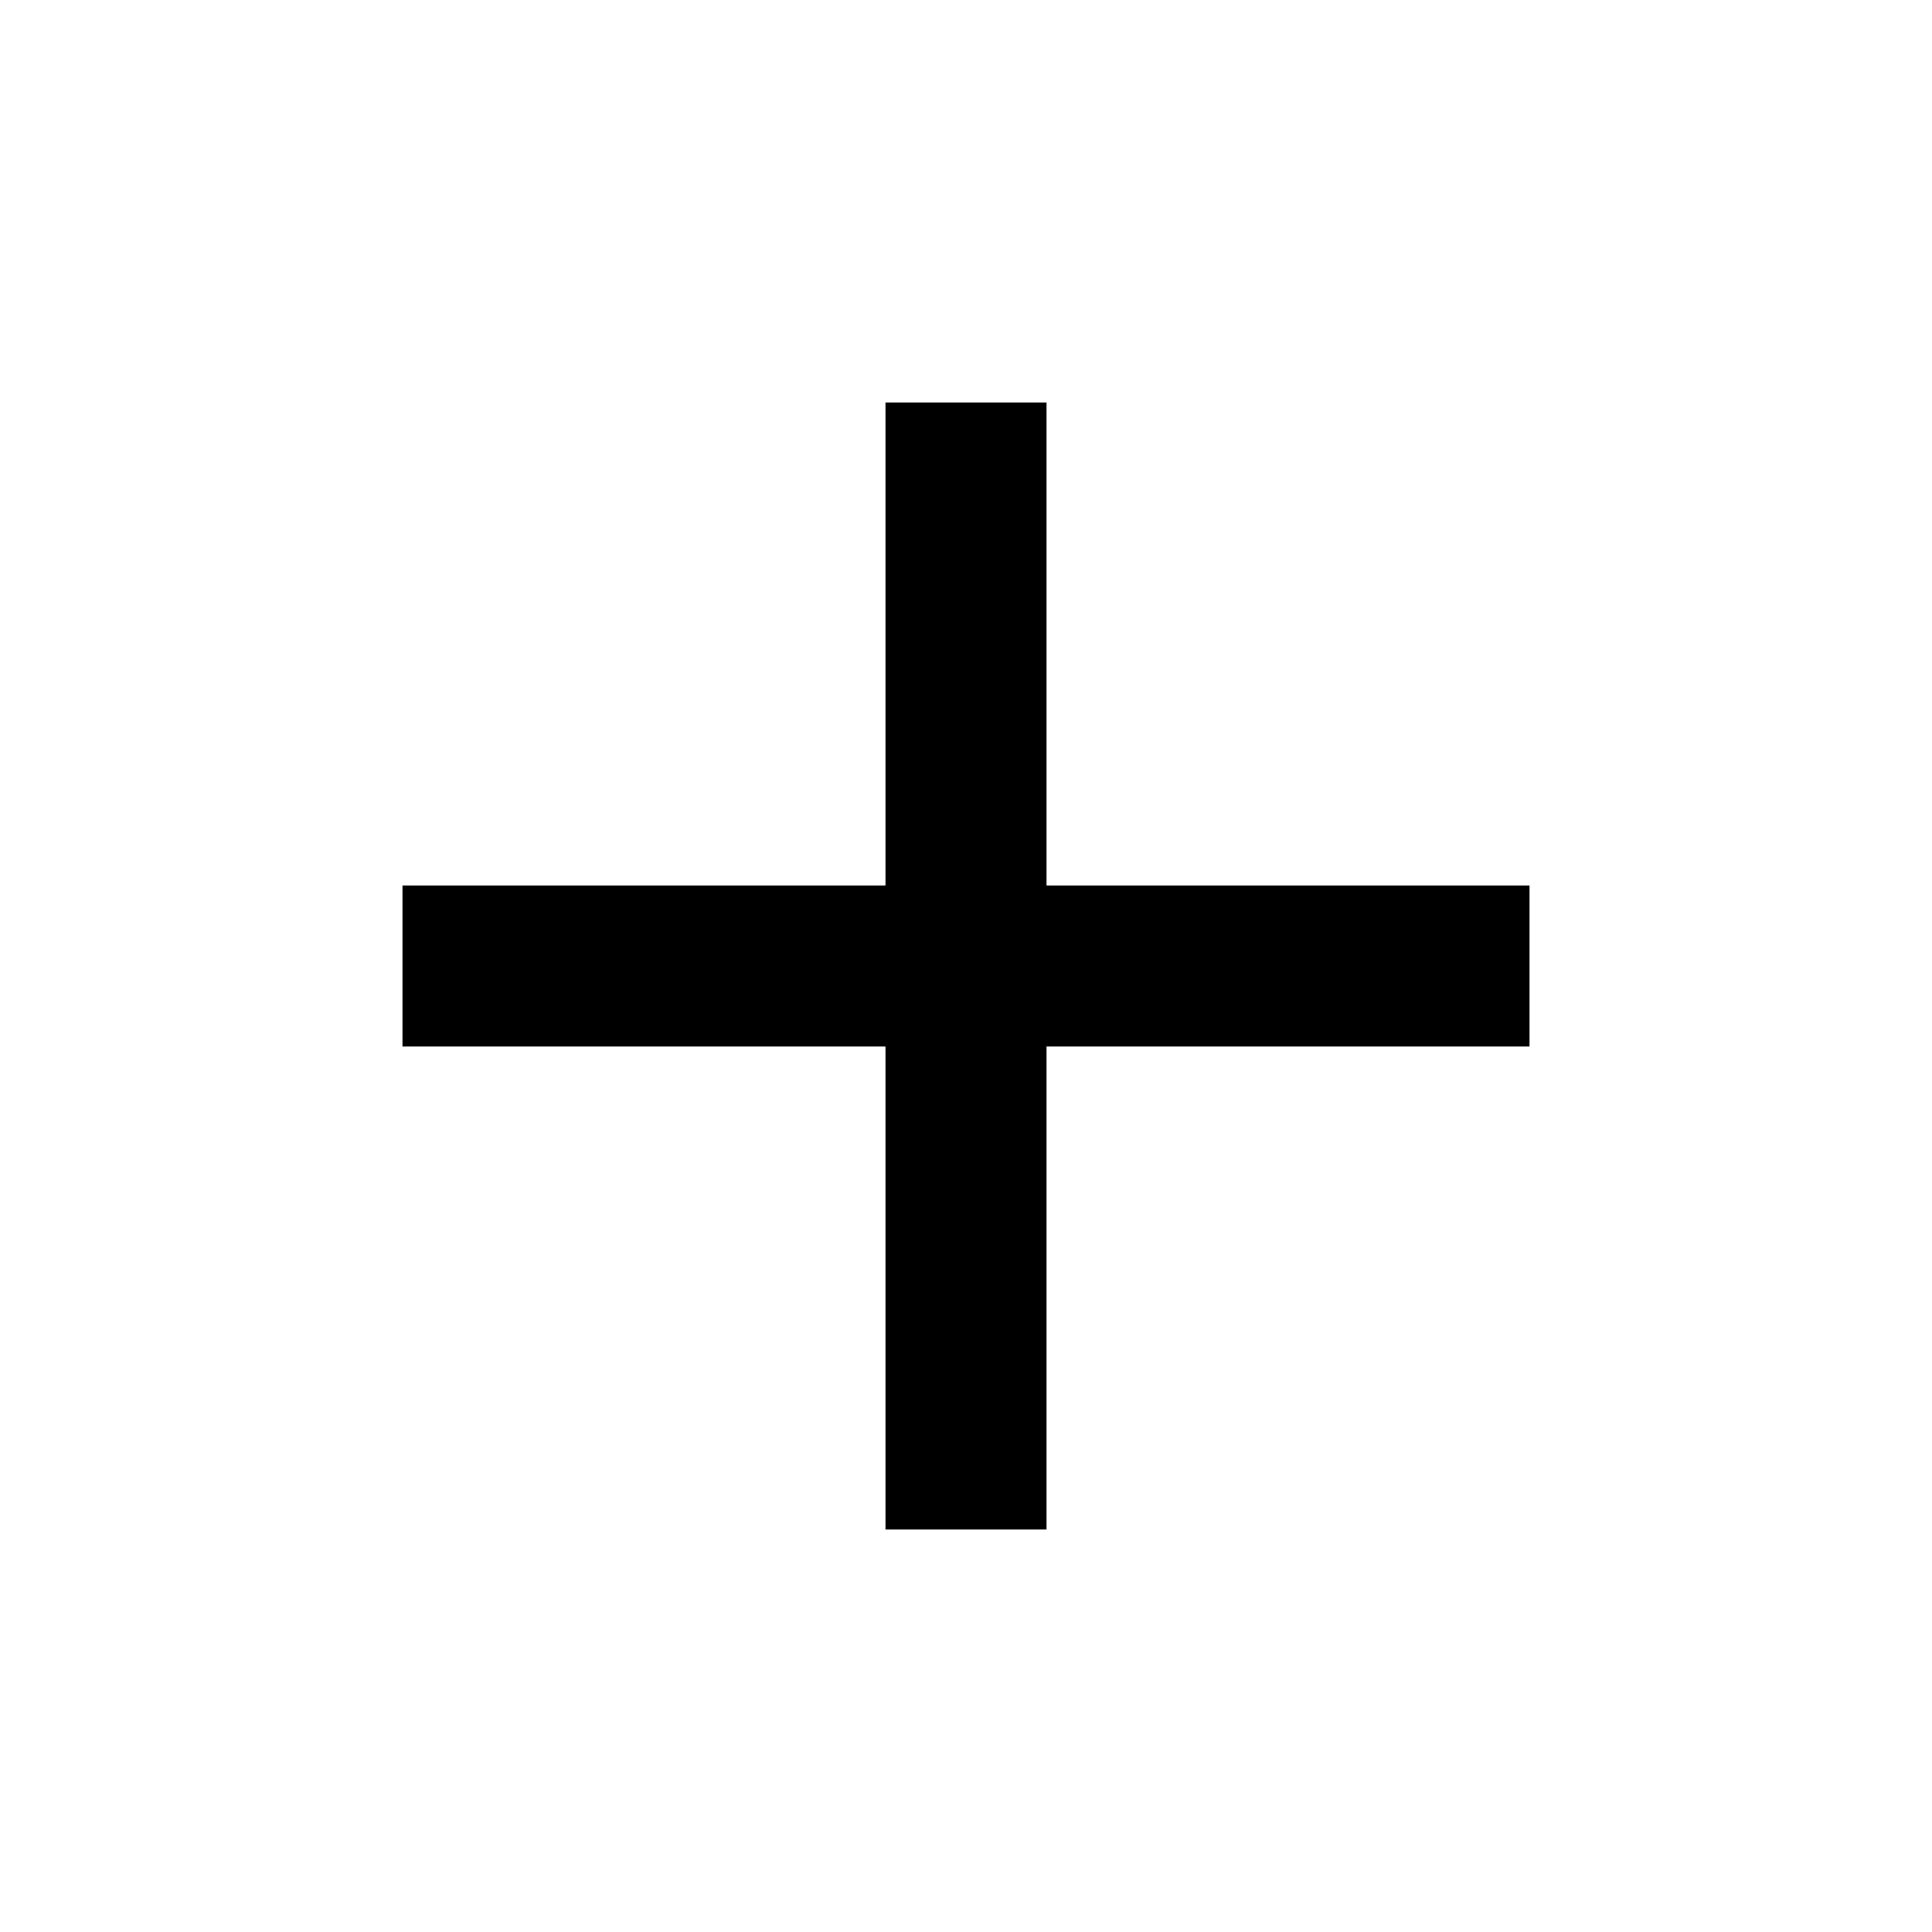
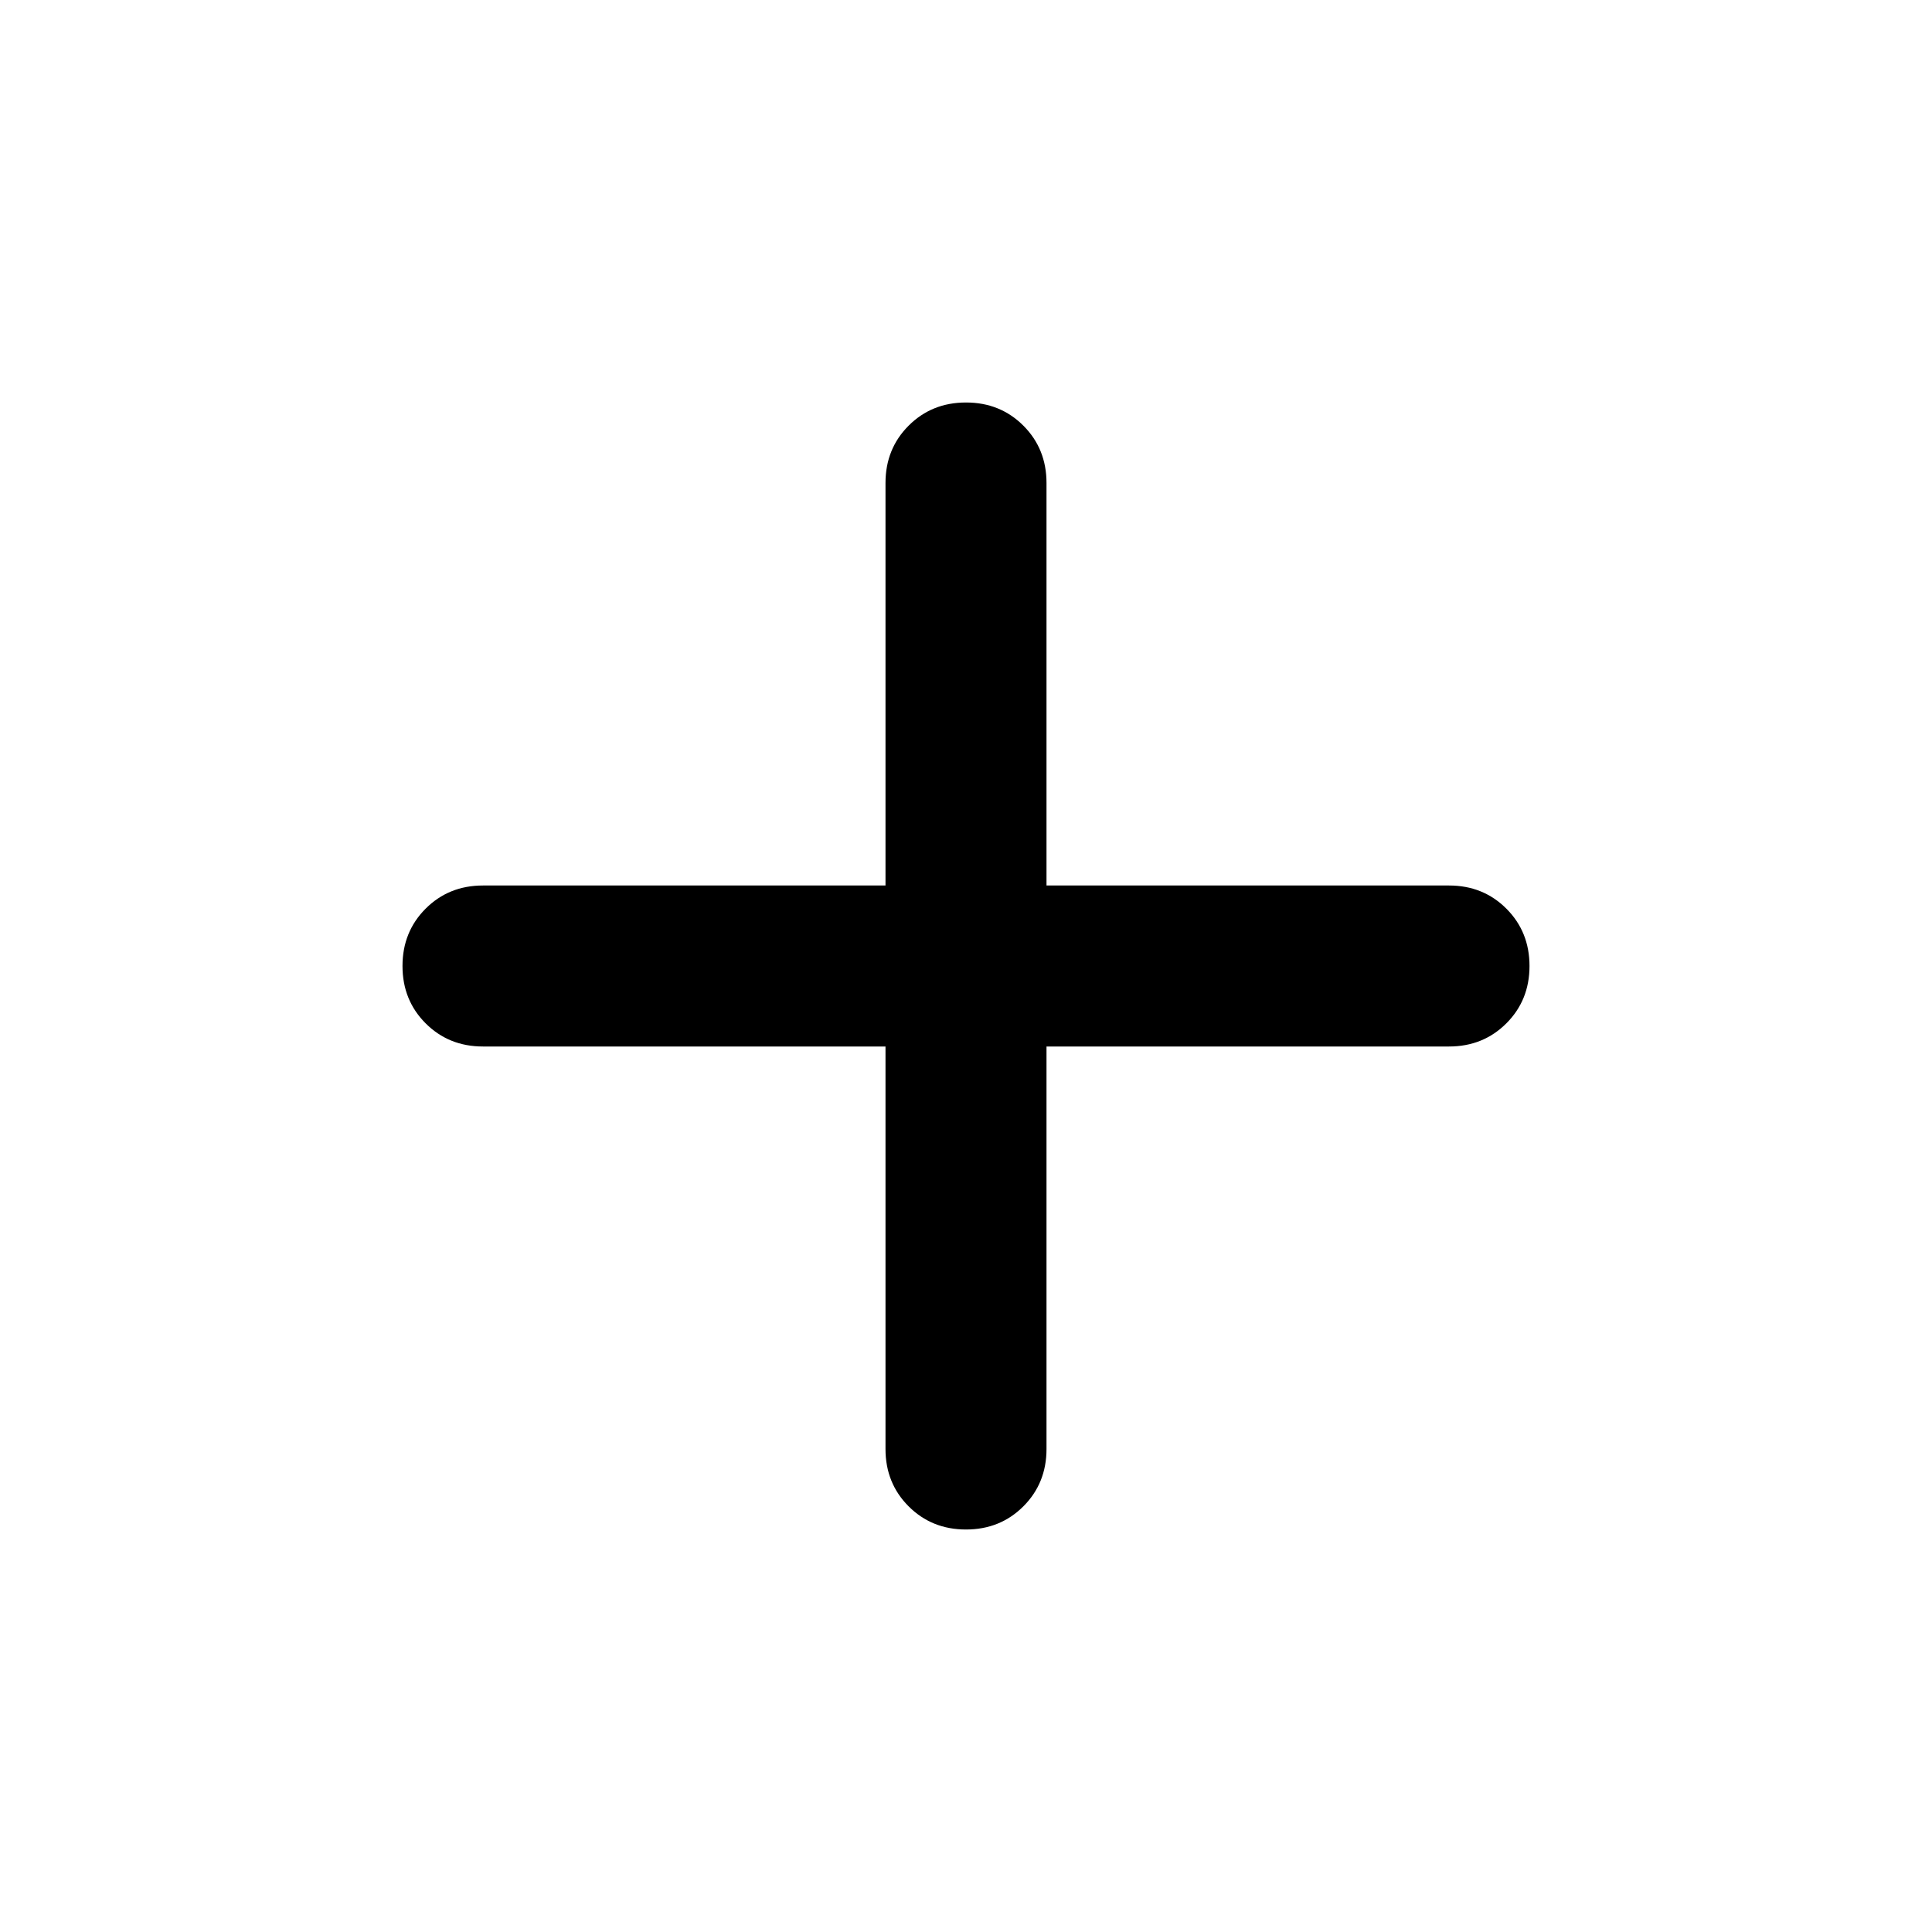
<svg xmlns="http://www.w3.org/2000/svg" height="24px" viewBox="0 -960 960 960" width="24px" fill="currentColor">
-   <path fill="currentColor" d="M440-440H200v-80h240v-240h80v240h240v80H520v240h-80v-240Z" />
+   <path fill="currentColor" d="M440-440H240q-17 0-28.5-11.5T200-480q0-17 11.5-28.5T240-520h200v-200q0-17 11.5-28.5T480-760q17 0 28.5 11.5T520-720v200h200q17 0 28.5 11.5T760-480q0 17-11.5 28.5T720-440H520v200q0 17-11.5 28.5T480-200q-17 0-28.5-11.5T440-240v-200Z" />
</svg>
